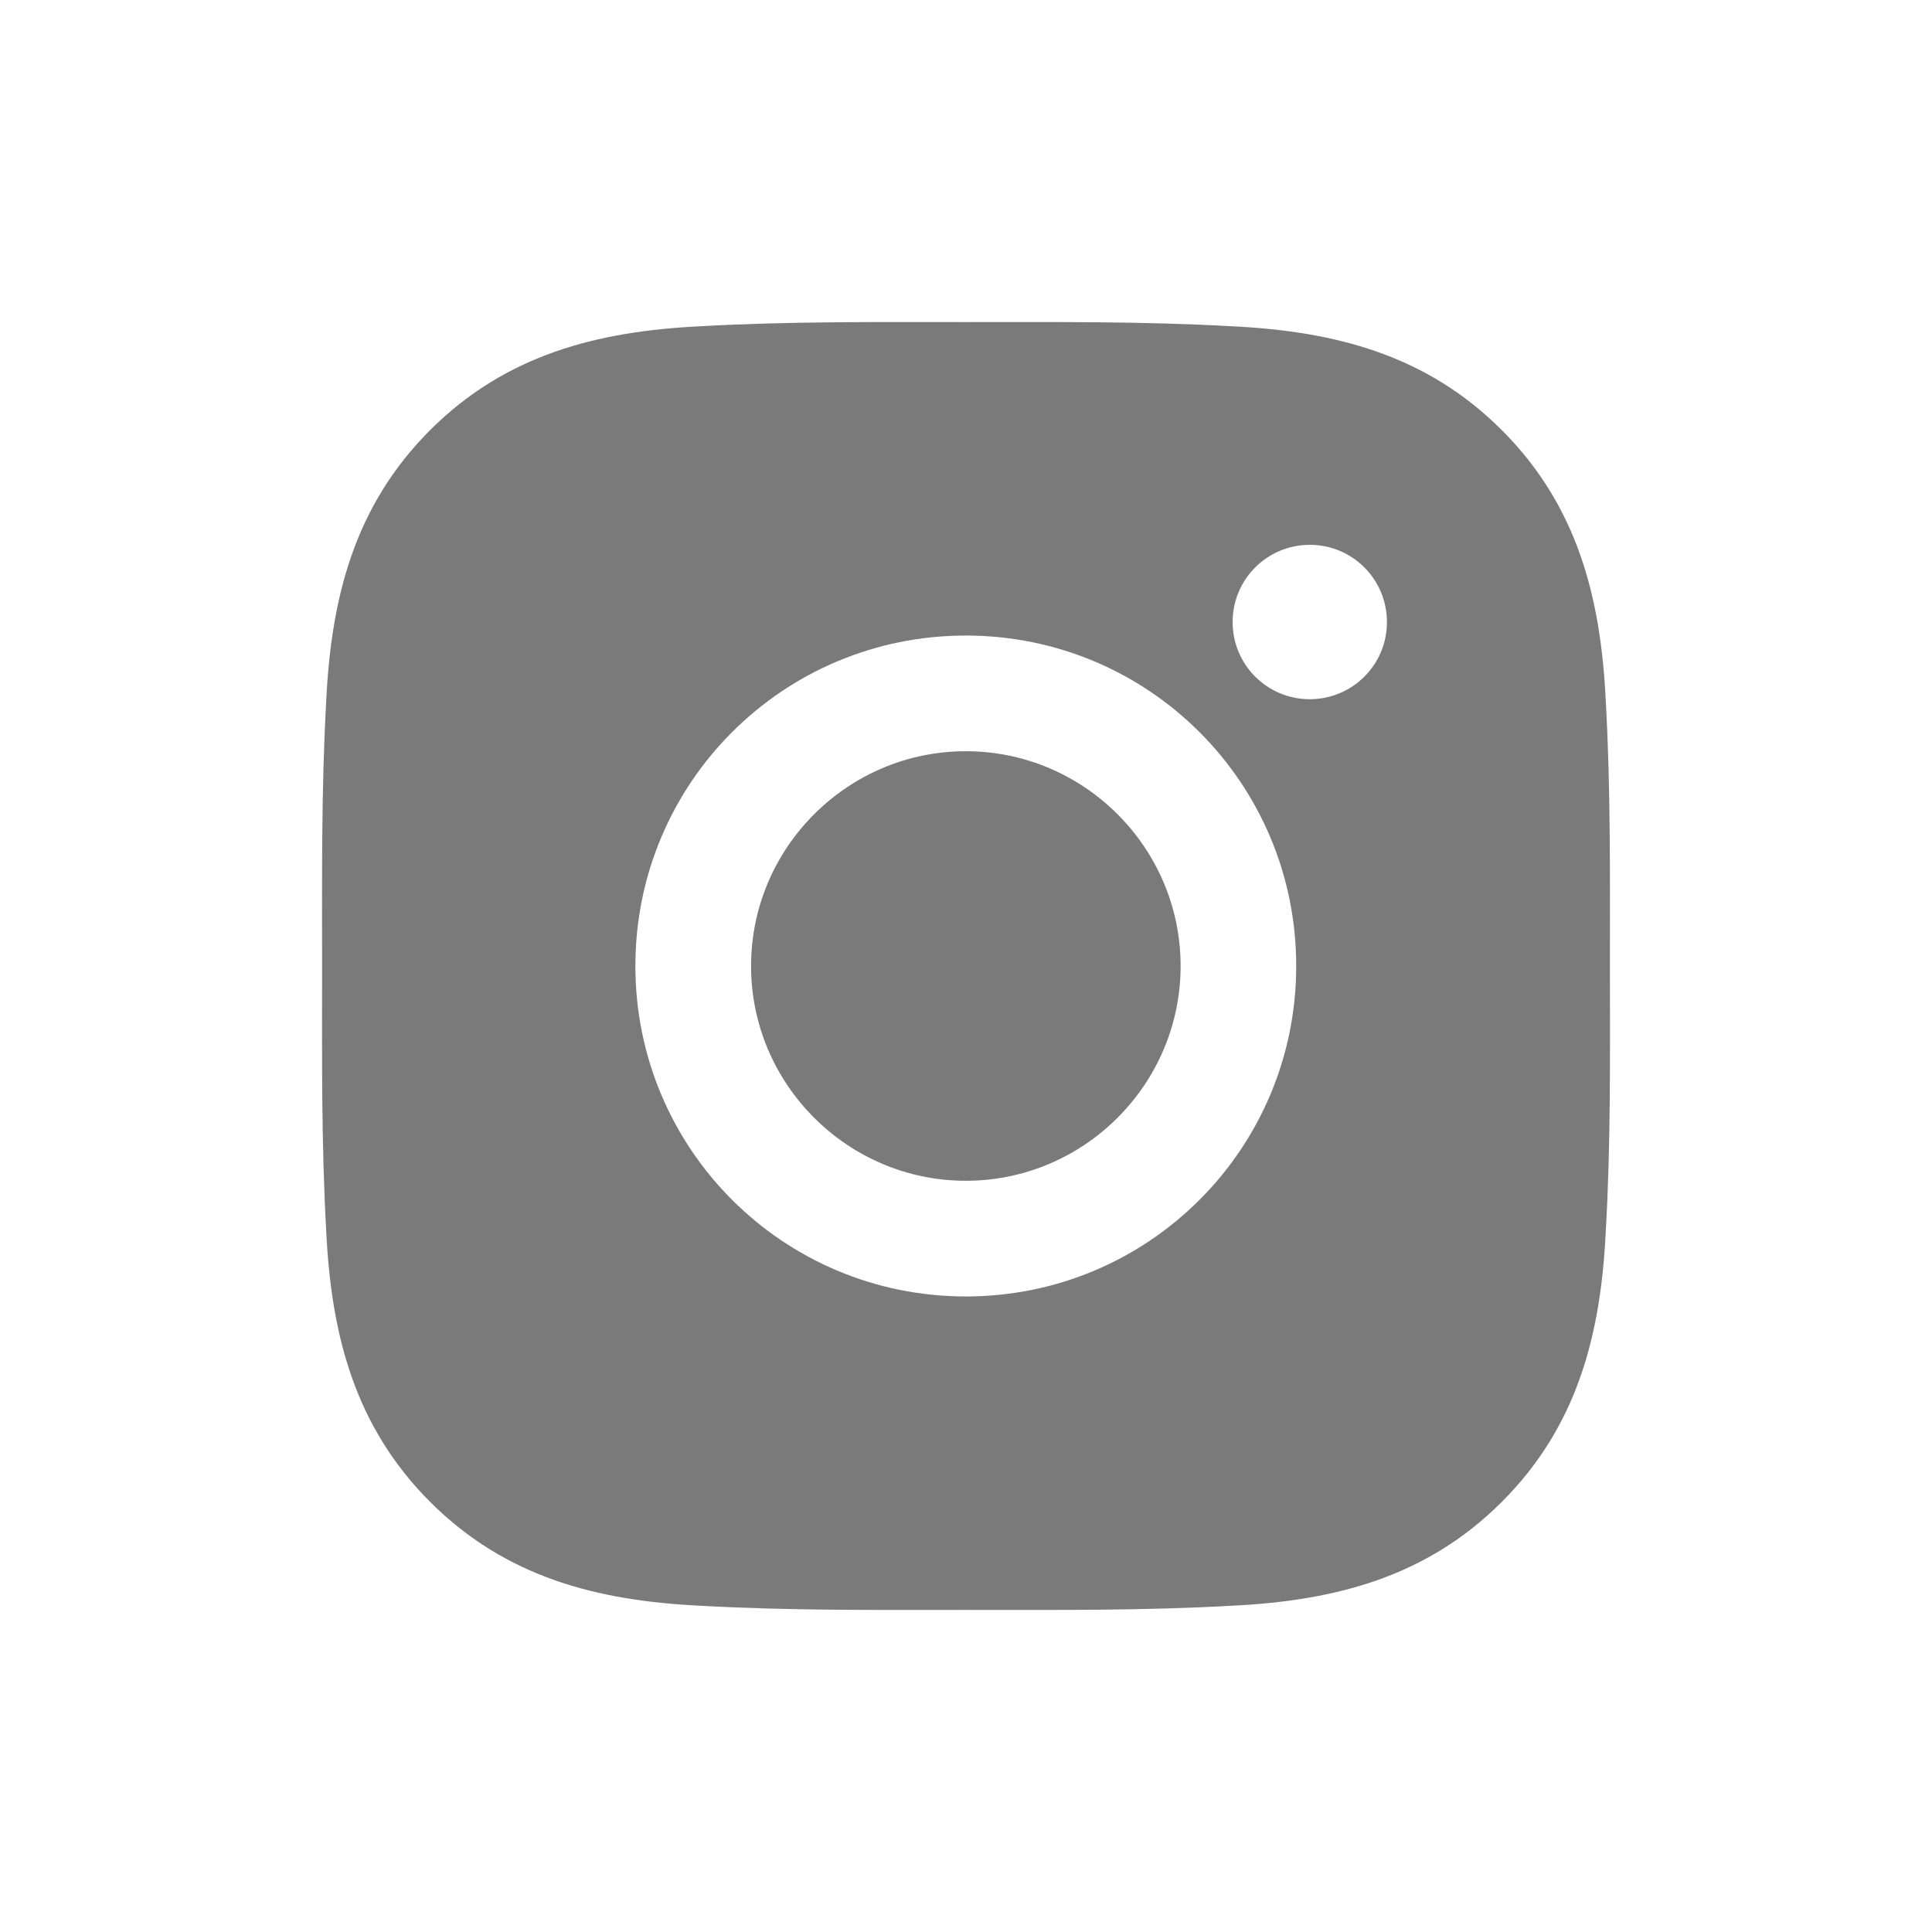
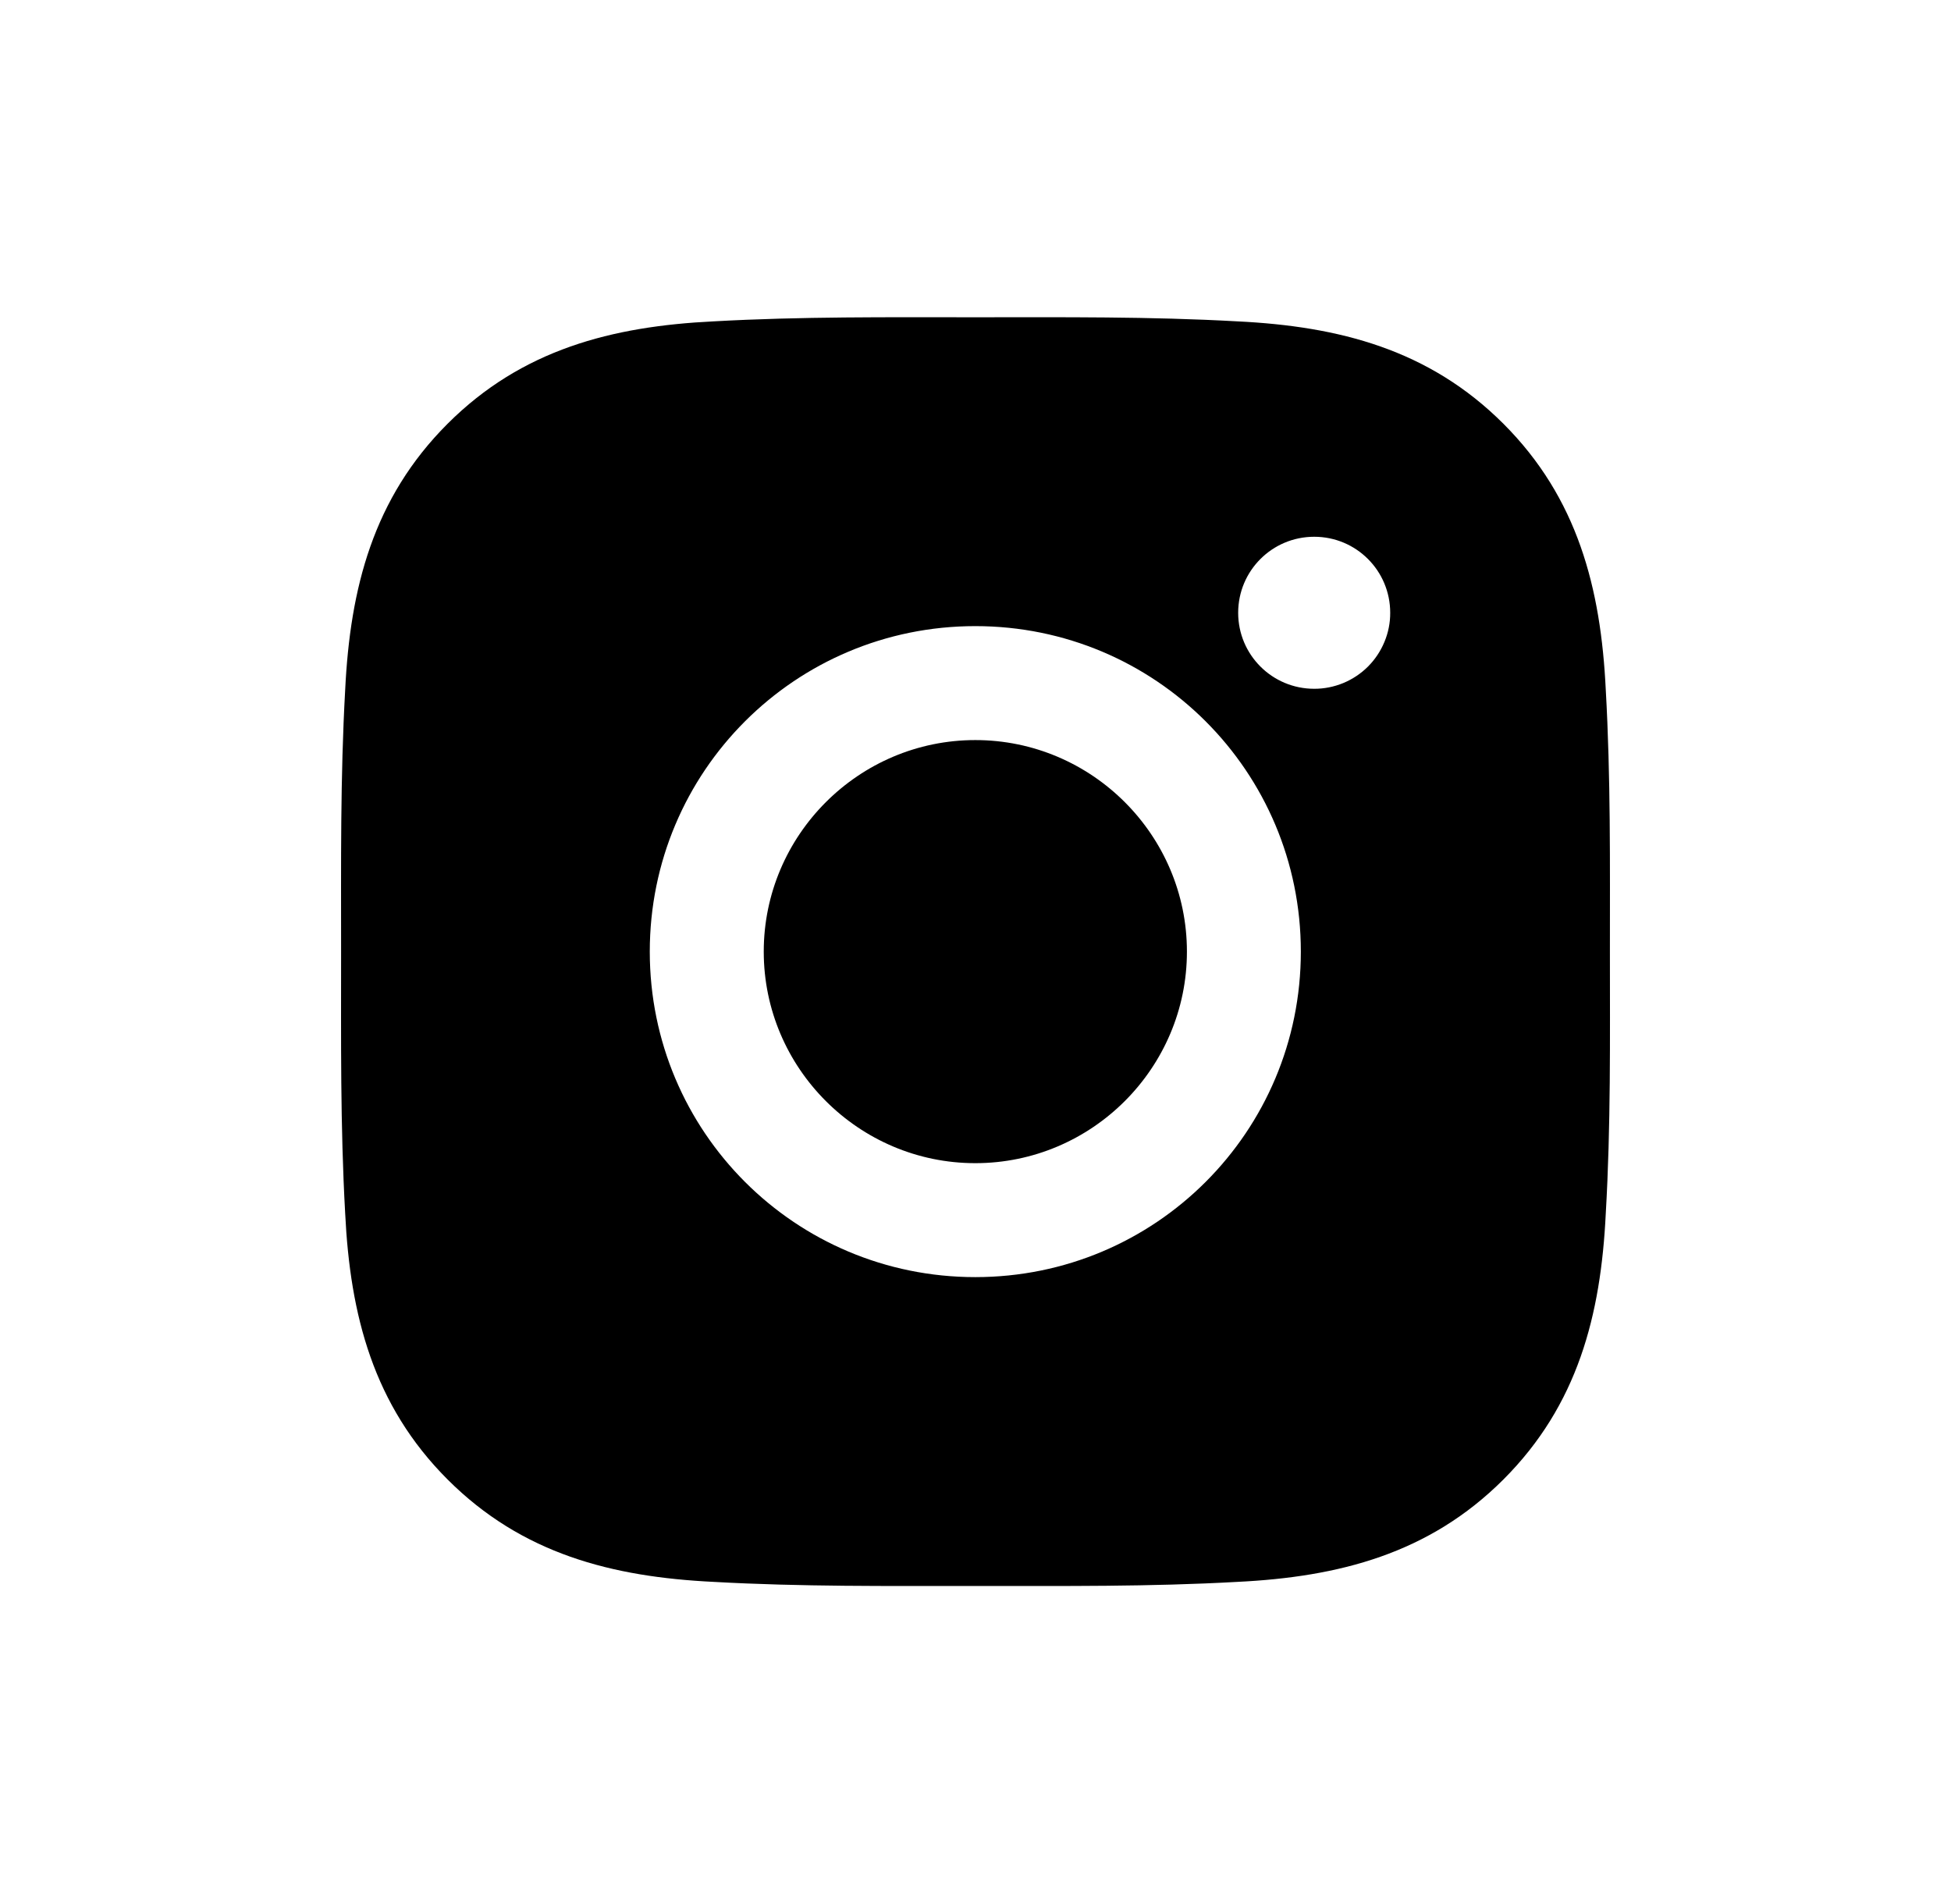
- <svg xmlns="http://www.w3.org/2000/svg" width="24" height="24" viewBox="0 0 24 24" fill="none">
-   <path d="M11.998 9.332C10.529 9.332 9.33 10.531 9.33 12C9.33 13.469 10.529 14.668 11.998 14.668C13.467 14.668 14.666 13.469 14.666 12C14.666 10.531 13.467 9.332 11.998 9.332ZM19.999 12C19.999 10.895 20.009 9.801 19.947 8.698C19.885 7.417 19.593 6.28 18.656 5.343C17.718 4.405 16.583 4.115 15.302 4.053C14.197 3.991 13.103 4.001 12 4.001C10.895 4.001 9.8 3.991 8.698 4.053C7.417 4.115 6.28 4.407 5.343 5.343C4.405 6.282 4.115 7.417 4.053 8.698C3.991 9.803 4.001 10.897 4.001 12C4.001 13.103 3.991 14.2 4.053 15.302C4.115 16.583 4.407 17.72 5.343 18.657C6.282 19.595 7.417 19.885 8.698 19.947C9.802 20.009 10.897 19.999 12 19.999C13.105 19.999 14.199 20.009 15.302 19.947C16.583 19.885 17.72 19.593 18.656 18.657C19.595 17.718 19.885 16.583 19.947 15.302C20.011 14.2 19.999 13.105 19.999 12ZM11.998 16.105C9.726 16.105 7.893 14.271 7.893 12C7.893 9.728 9.726 7.895 11.998 7.895C14.269 7.895 16.102 9.728 16.102 12C16.102 14.271 14.269 16.105 11.998 16.105ZM16.271 8.686C15.74 8.686 15.312 8.257 15.312 7.727C15.312 7.197 15.74 6.768 16.271 6.768C16.801 6.768 17.229 7.197 17.229 7.727C17.229 7.853 17.205 7.978 17.157 8.094C17.108 8.211 17.038 8.316 16.949 8.405C16.86 8.494 16.754 8.565 16.638 8.613C16.521 8.661 16.397 8.686 16.271 8.686Z" fill="#7A7A7A" />
+ <svg xmlns="http://www.w3.org/2000/svg" viewBox="0 0 41 40" fill="none">
+   <path d="M20.496 15.554C18.048 15.554 16.05 17.552 16.05 20C16.05 22.448 18.048 24.446 20.496 24.446C22.945 24.446 24.943 22.448 24.943 20C24.943 17.552 22.945 15.554 20.496 15.554ZM33.832 20C33.832 18.159 33.849 16.334 33.745 14.496C33.642 12.362 33.155 10.467 31.594 8.906C30.029 7.342 28.138 6.858 26.003 6.754C24.162 6.651 22.338 6.668 20.5 6.668C18.659 6.668 16.834 6.651 14.996 6.754C12.861 6.858 10.967 7.345 9.406 8.906C7.841 10.47 7.358 12.362 7.254 14.496C7.151 16.338 7.168 18.162 7.168 20C7.168 21.838 7.151 23.666 7.254 25.504C7.358 27.639 7.845 29.533 9.406 31.094C10.97 32.659 12.861 33.142 14.996 33.246C16.837 33.349 18.662 33.332 20.5 33.332C22.341 33.332 24.166 33.349 26.003 33.246C28.138 33.142 30.033 32.655 31.594 31.094C33.158 29.53 33.642 27.639 33.745 25.504C33.852 23.666 33.832 21.841 33.832 20ZM20.496 26.841C16.711 26.841 13.655 23.786 13.655 20C13.655 16.214 16.711 13.159 20.496 13.159C24.282 13.159 27.337 16.214 27.337 20C27.337 23.786 24.282 26.841 20.496 26.841ZM27.618 14.476C26.734 14.476 26.02 13.762 26.02 12.879C26.02 11.995 26.734 11.281 27.618 11.281C28.502 11.281 29.215 11.995 29.215 12.879C29.216 13.088 29.175 13.296 29.094 13.49C29.014 13.684 28.896 13.861 28.748 14.009C28.6 14.157 28.423 14.275 28.23 14.355C28.035 14.435 27.828 14.477 27.618 14.476Z" fill="currentColor" />
</svg>
